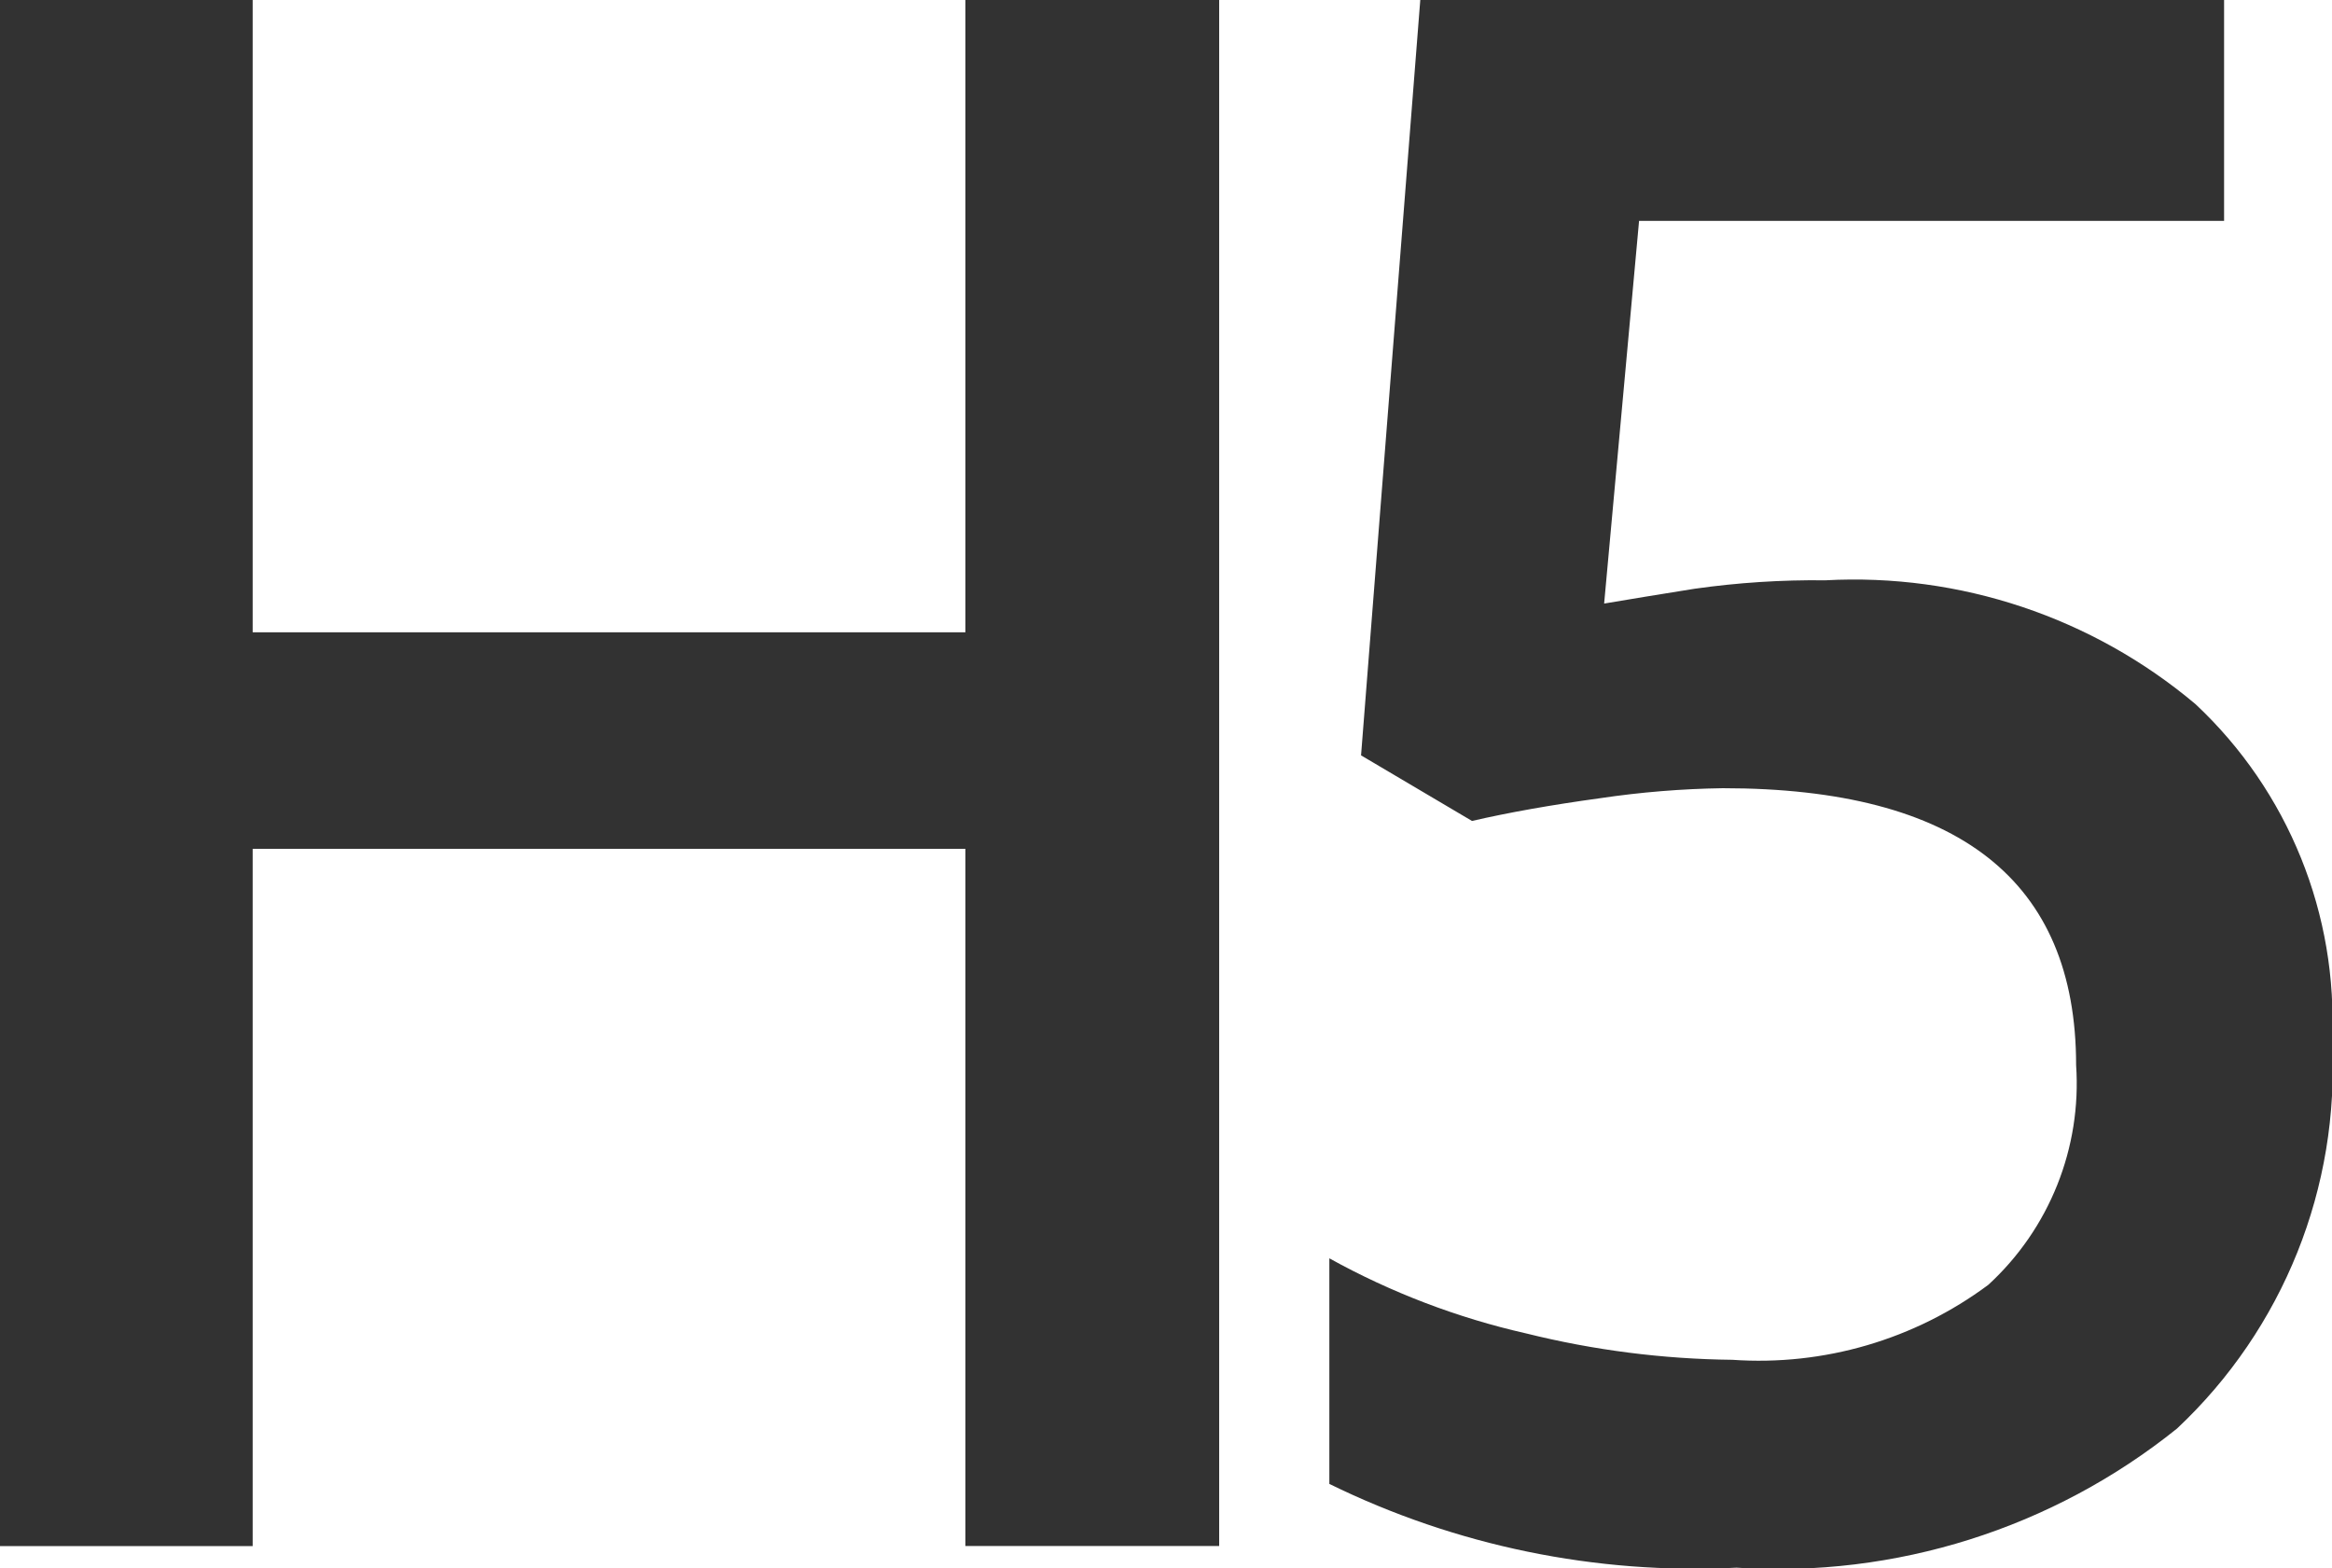
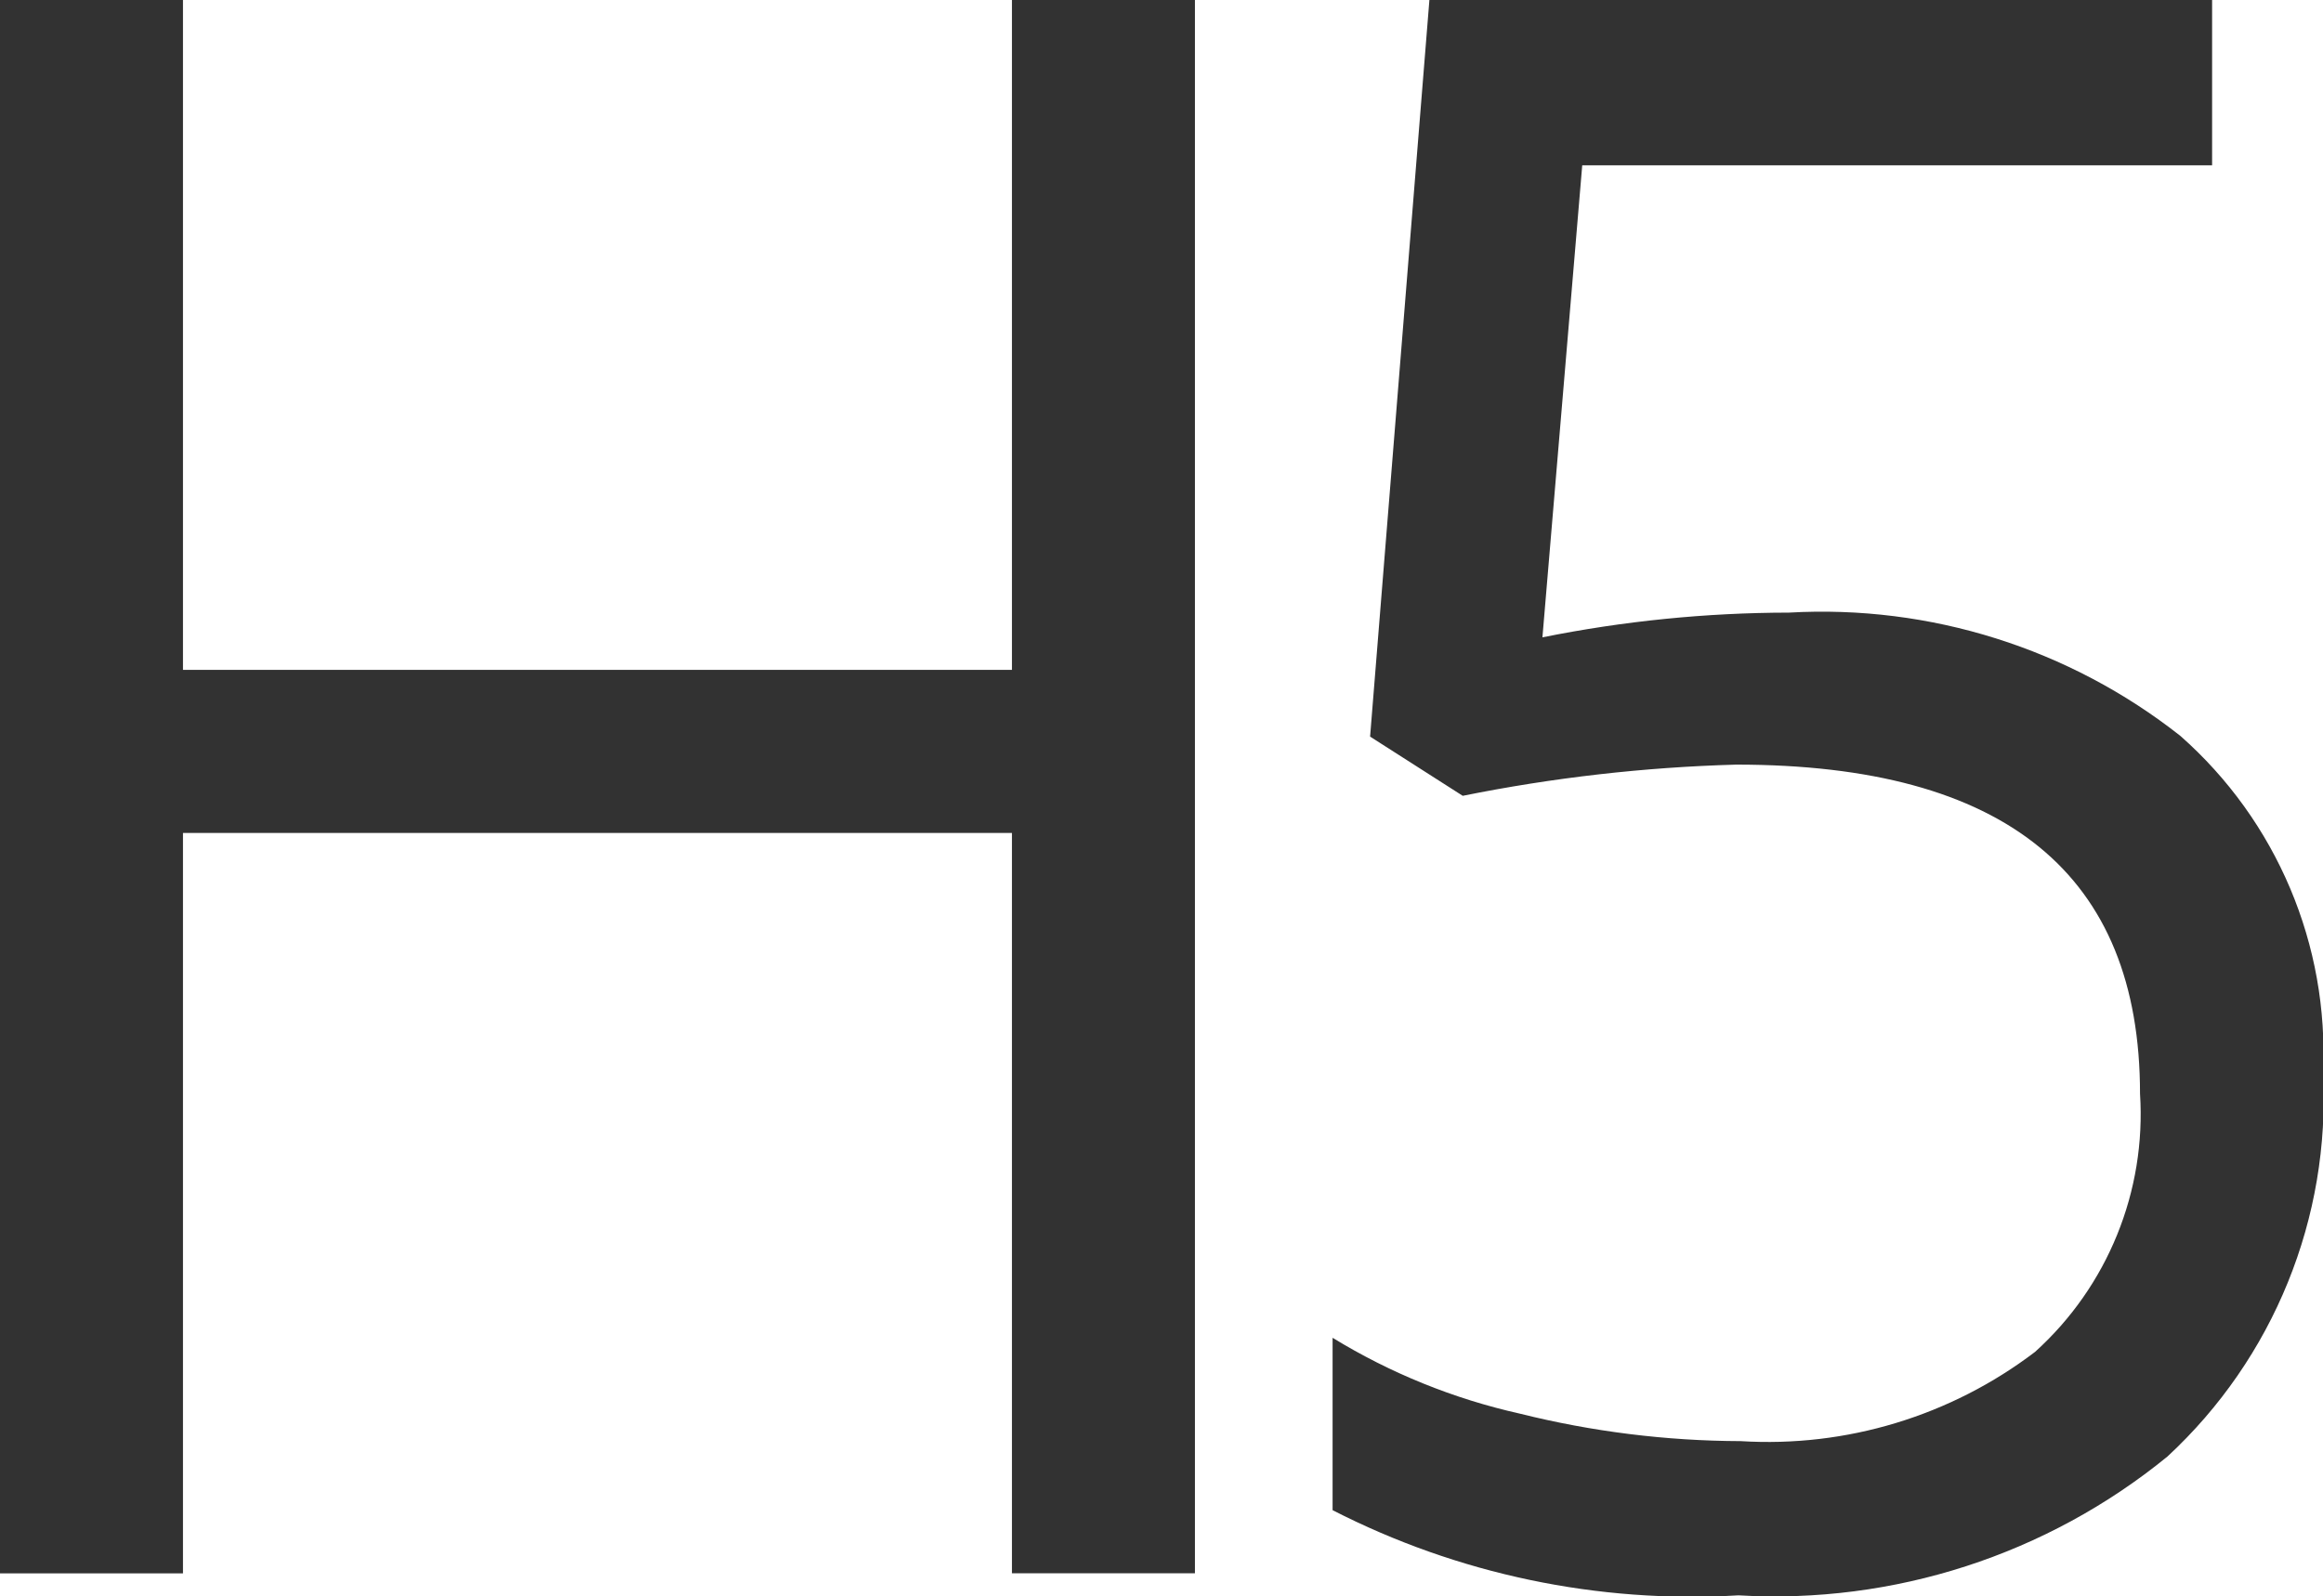
- <svg xmlns="http://www.w3.org/2000/svg" viewBox="0 0 26.775 18">
-   <path d="M13.998,17.751H11.084V9.746H2.901v8.006H0V0H2.901V7.26h8.183V0h2.914Z" fill="#323232" />
-   <path d="M20.957,6.663a6.087,6.087,0,0,1,4.251,1.422,4.972,4.972,0,0,1,1.567,3.876,5.664,5.664,0,0,1-1.779,4.441A7.315,7.315,0,0,1,19.938,18a9.536,9.536,0,0,1-4.675-.962v-2.59a8.578,8.578,0,0,0,2.259.862,10.267,10.267,0,0,0,2.368.303,4.41,4.41,0,0,0,2.939-.861,3.136,3.136,0,0,0,1.008-2.523q0-3.179-4.057-3.179a10.63,10.63,0,0,0-1.409.115q-.838.115-1.47.261L15.627,8.673,16.307,0h9.229V2.536H18.819l-.401,4.394q.425-.072,1.038-.17A9.83,9.83,0,0,1,20.957,6.663Z" fill="#323232" />
+ <svg xmlns="http://www.w3.org/2000/svg" viewBox="0 0 26.204 18">
+   <path d="M13.479,17.751H11.415V9.398H2.064v8.354H0V0H2.064V7.558h9.351V0h2.064Z" fill="#323232" />
+   <path d="M20.18,6.912a6.53,6.53,0,0,1,4.415,1.391,4.768,4.768,0,0,1,1.609,3.807,5.497,5.497,0,0,1-1.755,4.324A7.008,7.008,0,0,1,19.61,18a8.89,8.89,0,0,1-4.578-.961V15.094a6.952,6.952,0,0,0,2.113.856,10.42,10.42,0,0,0,2.49.31A4.975,4.975,0,0,0,22.956,15.253,3.612,3.612,0,0,0,24.14,12.34q0-3.713-4.555-3.713a18.146,18.146,0,0,0-3.085.352l-1.045-.668L16.124,0h8.829V1.865H17.848l-.449,5.326A14.188,14.188,0,0,1,20.18,6.912Z" fill="#323232" />
</svg>
